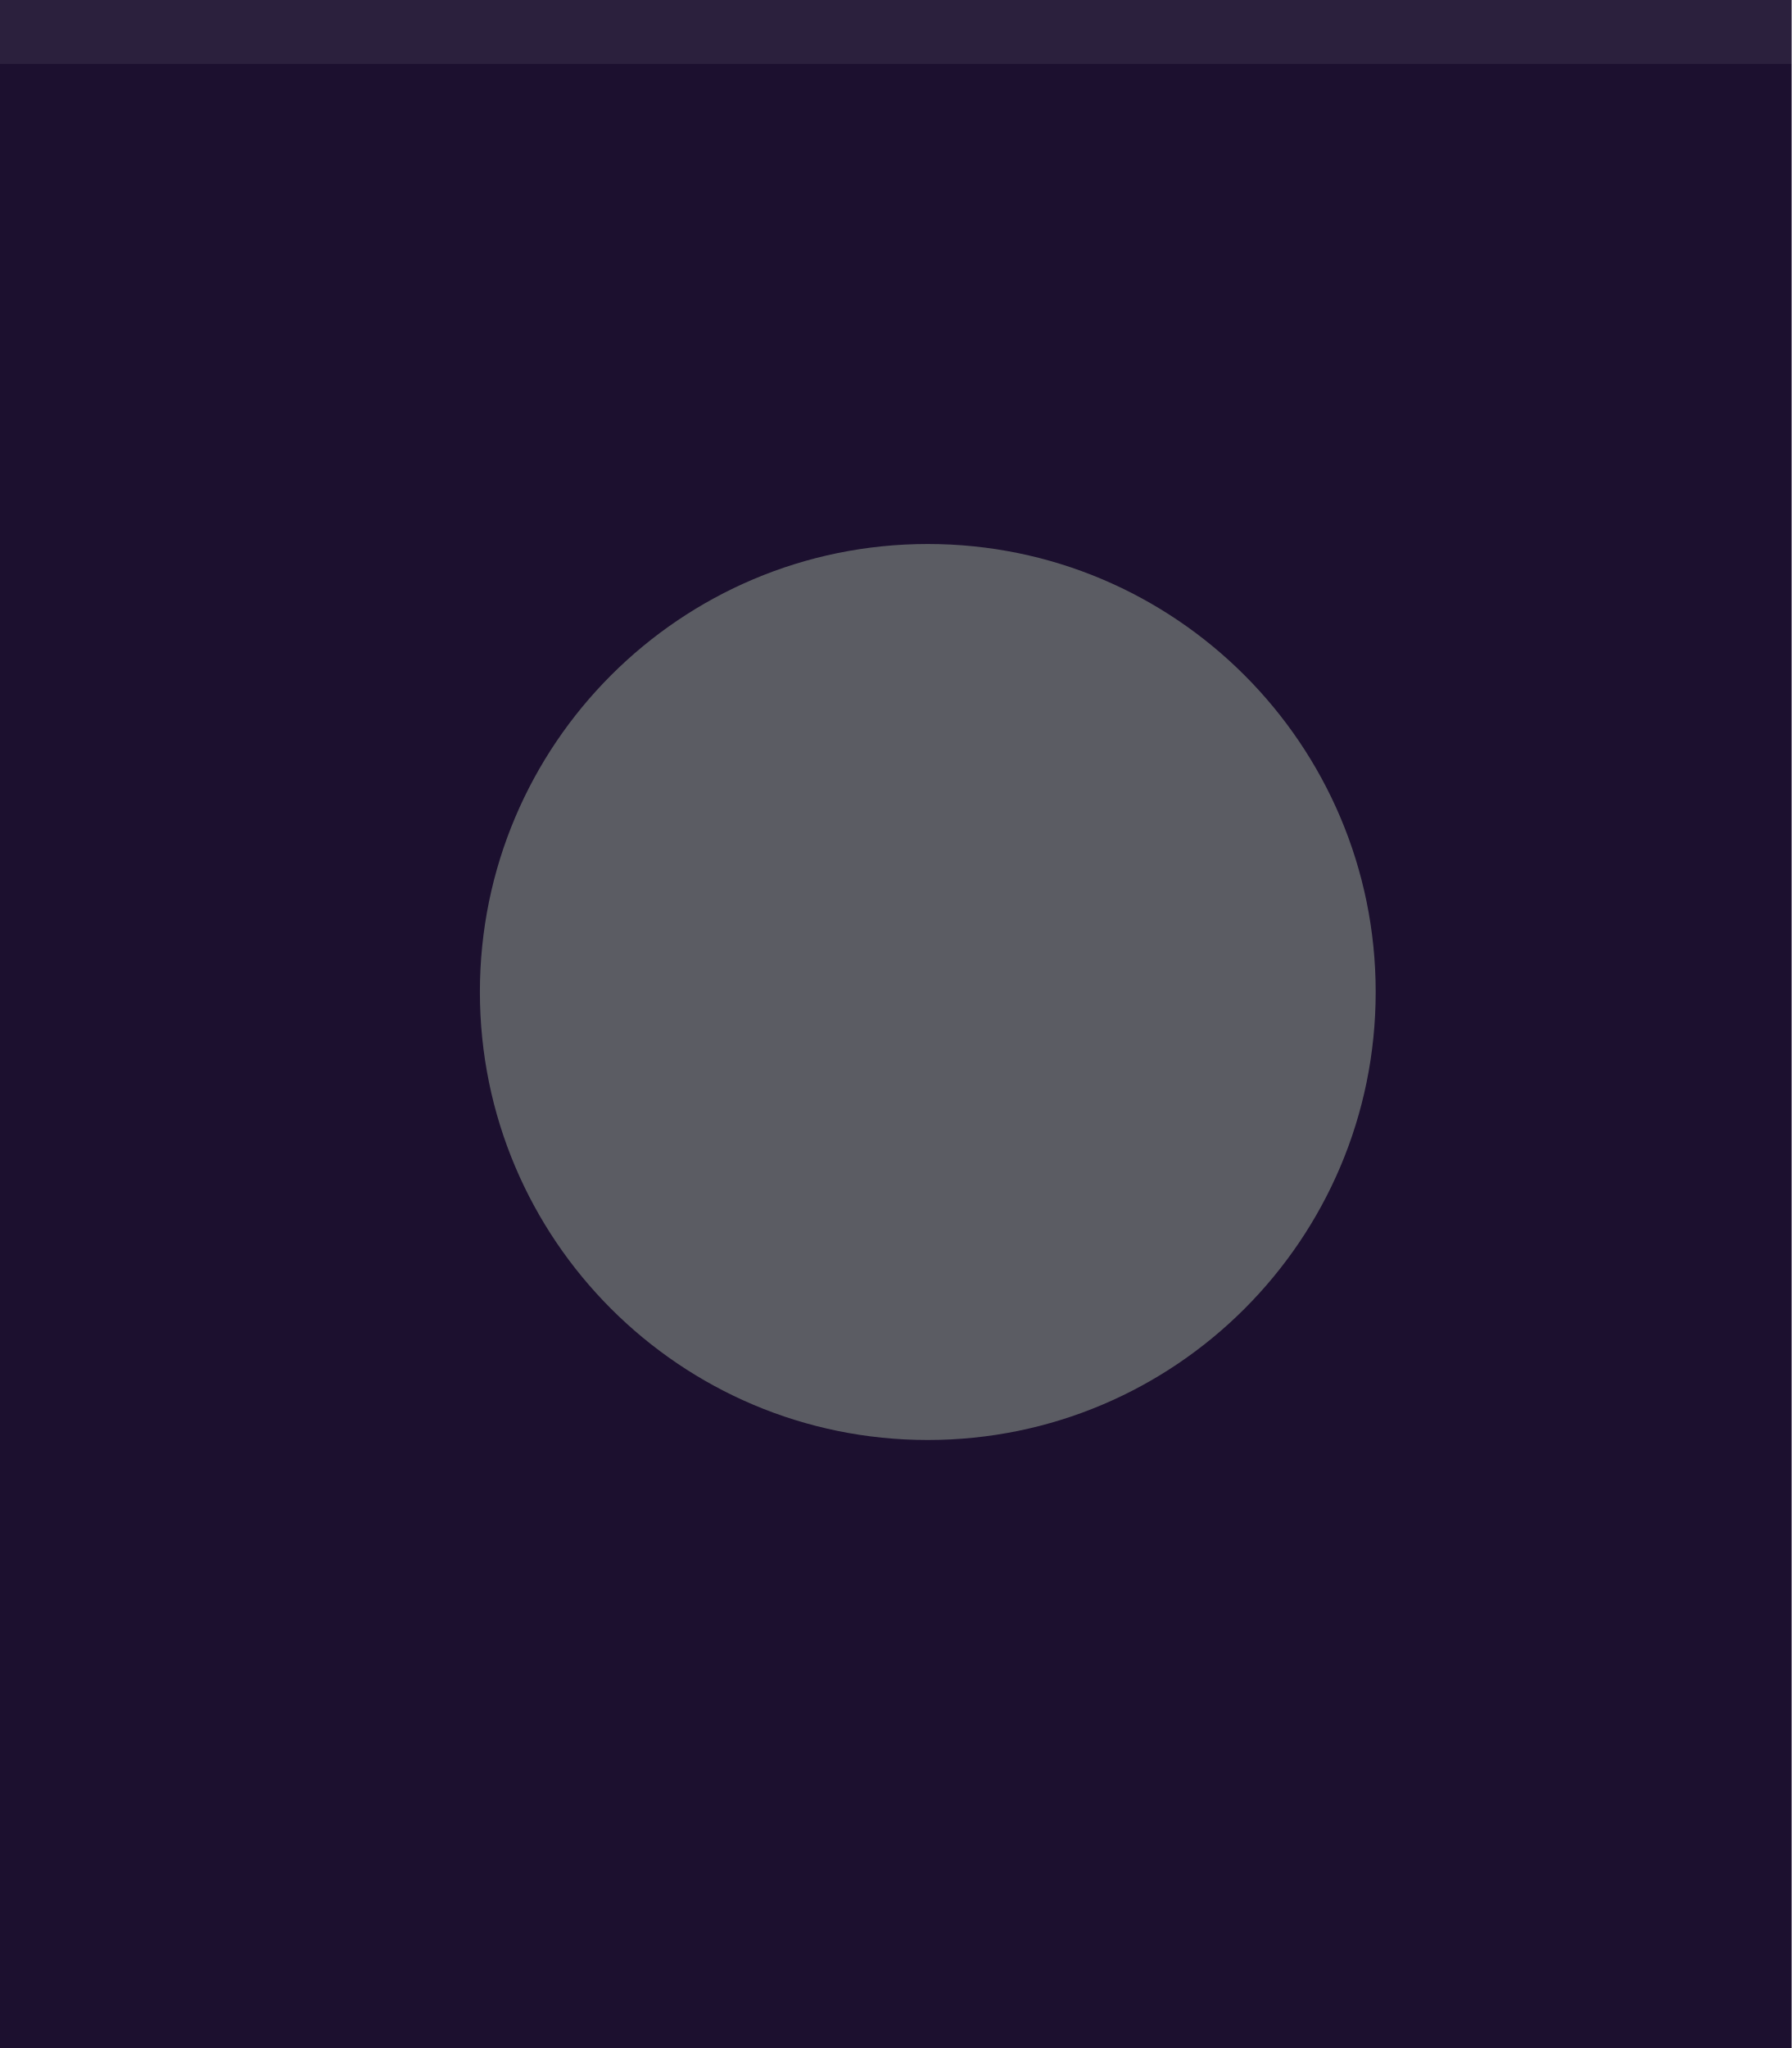
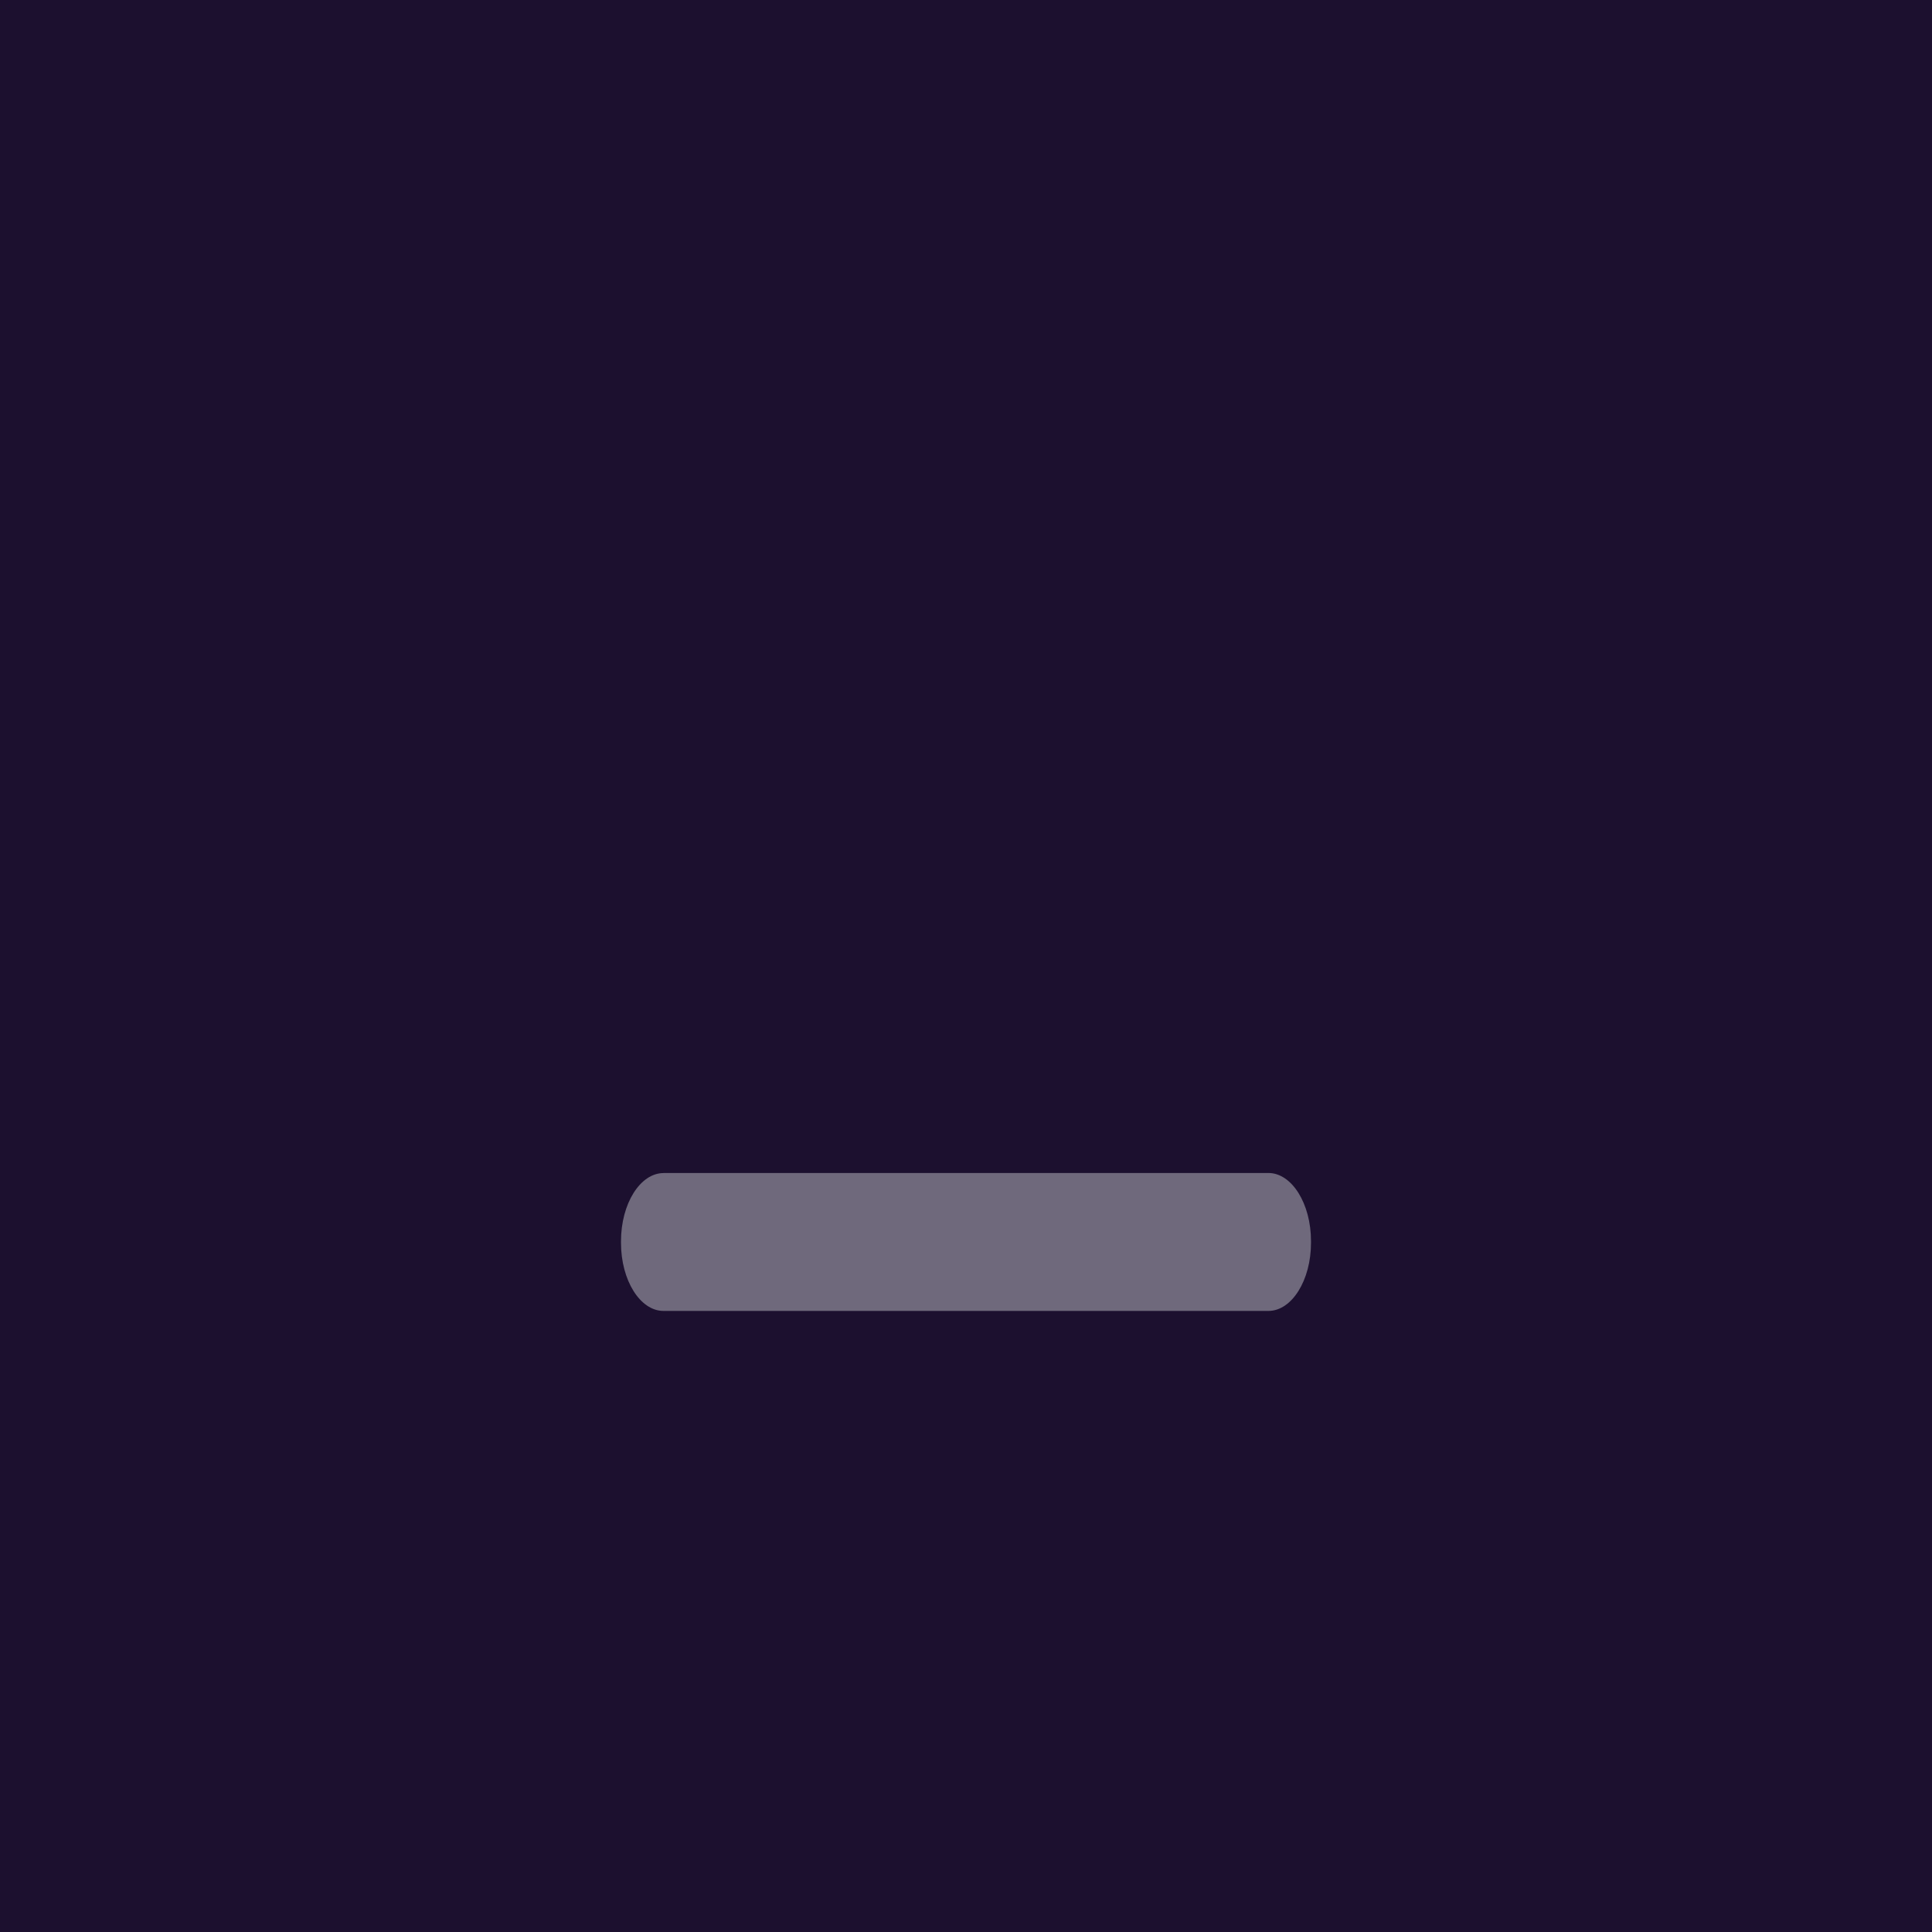
- <svg xmlns="http://www.w3.org/2000/svg" width="28" height="32" viewBox="0 0 28 32" id="svg4142" version="1.1">
+ <svg xmlns="http://www.w3.org/2000/svg" width="28" height="28" viewBox="0 0 28 28" id="svg4142" version="1.1">
  <defs id="defs4144" />
-   <g id="layer1" transform="translate(0,-1020.362)">
-     <rect style="opacity:1;fill:#1C102F;fill-opacity:1;fill-rule:evenodd;stroke:none;stroke-width:2.745;stroke-linecap:butt;stroke-linejoin:miter;stroke-miterlimit:4;stroke-dasharray:none;stroke-dashoffset:478.437;stroke-opacity:1" id="rect4741" width="28" height="32" x="0" y="1020.362" />
-     <circle style="fill:#eceff1;fill-opacity:0.1;stroke:none;stroke-width:0.5;stroke-linejoin:miter;stroke-miterlimit:4;stroke-dasharray:none;stroke-opacity:1" id="path2994" cx="1038.059" cy="13.018" r="12" transform="matrix(0,1,-1,0,0,0)" />
-     <rect style="opacity:1;fill:#ffffff;fill-opacity:0.07;fill-rule:evenodd;stroke:none;stroke-width:2.745;stroke-linecap:butt;stroke-linejoin:miter;stroke-miterlimit:4;stroke-dasharray:none;stroke-dashoffset:478.437;stroke-opacity:1" id="rect4139" width="28" height="1" x="0" y="1020.362" />
-     <path id="path4096" style="fill:#5b5c63;fill-opacity:1;fill-rule:evenodd;stroke:none;stroke-width:0.013" d="m 14.5,1042.862 c 3.866,0 7,-3.134 7,-7 0,-3.866 -3.134,-7 -7,-7 -3.866,0 -7,3.134 -7,7 0,3.866 3.134,7 7,7" />
+   <g id="layer1" transform="translate(0,-1024.362)">
+     <rect style="opacity:1;fill:#1c102f;fill-opacity:1;fill-rule:evenodd;stroke:none;stroke-width:2.568;stroke-linecap:butt;stroke-linejoin:miter;stroke-miterlimit:4;stroke-dasharray:none;stroke-dashoffset:478.437;stroke-opacity:1" id="rect4741" width="28" height="28" x="0" y="1024.362" />
+     <circle style="fill:#eceff1;fill-opacity:0.1;stroke:none;stroke-width:0.5;stroke-linejoin:miter;stroke-miterlimit:4;stroke-dasharray:none;stroke-opacity:1" id="path2994" cx="1036.362" cy="13" r="12" transform="rotate(90)" />
+     <rect style="opacity:1;fill:#ffffff;fill-opacity:0.07;fill-rule:evenodd;stroke:none;stroke-width:2.745;stroke-linecap:butt;stroke-linejoin:miter;stroke-miterlimit:4;stroke-dasharray:none;stroke-dashoffset:478.437;stroke-opacity:1" id="rect4959" width="28" height="1" x="0" y="1020.362" />
+     <path id="path4421" style="fill:#eceff1;fill-opacity:0.4;fill-rule:evenodd;stroke:none;stroke-width:0.172;paint-order:markers fill stroke" d="m 9.617,1041.362 h 8.766 c 0.339,0 0.617,0.444 0.617,0.987 v 0.025 c 0,0.543 -0.278,0.987 -0.617,0.987 H 9.617 C 9.278,1043.362 9,1042.918 9,1042.375 v -0.025 c 0,-0.543 0.278,-0.987 0.617,-0.987" />
  </g>
</svg>
